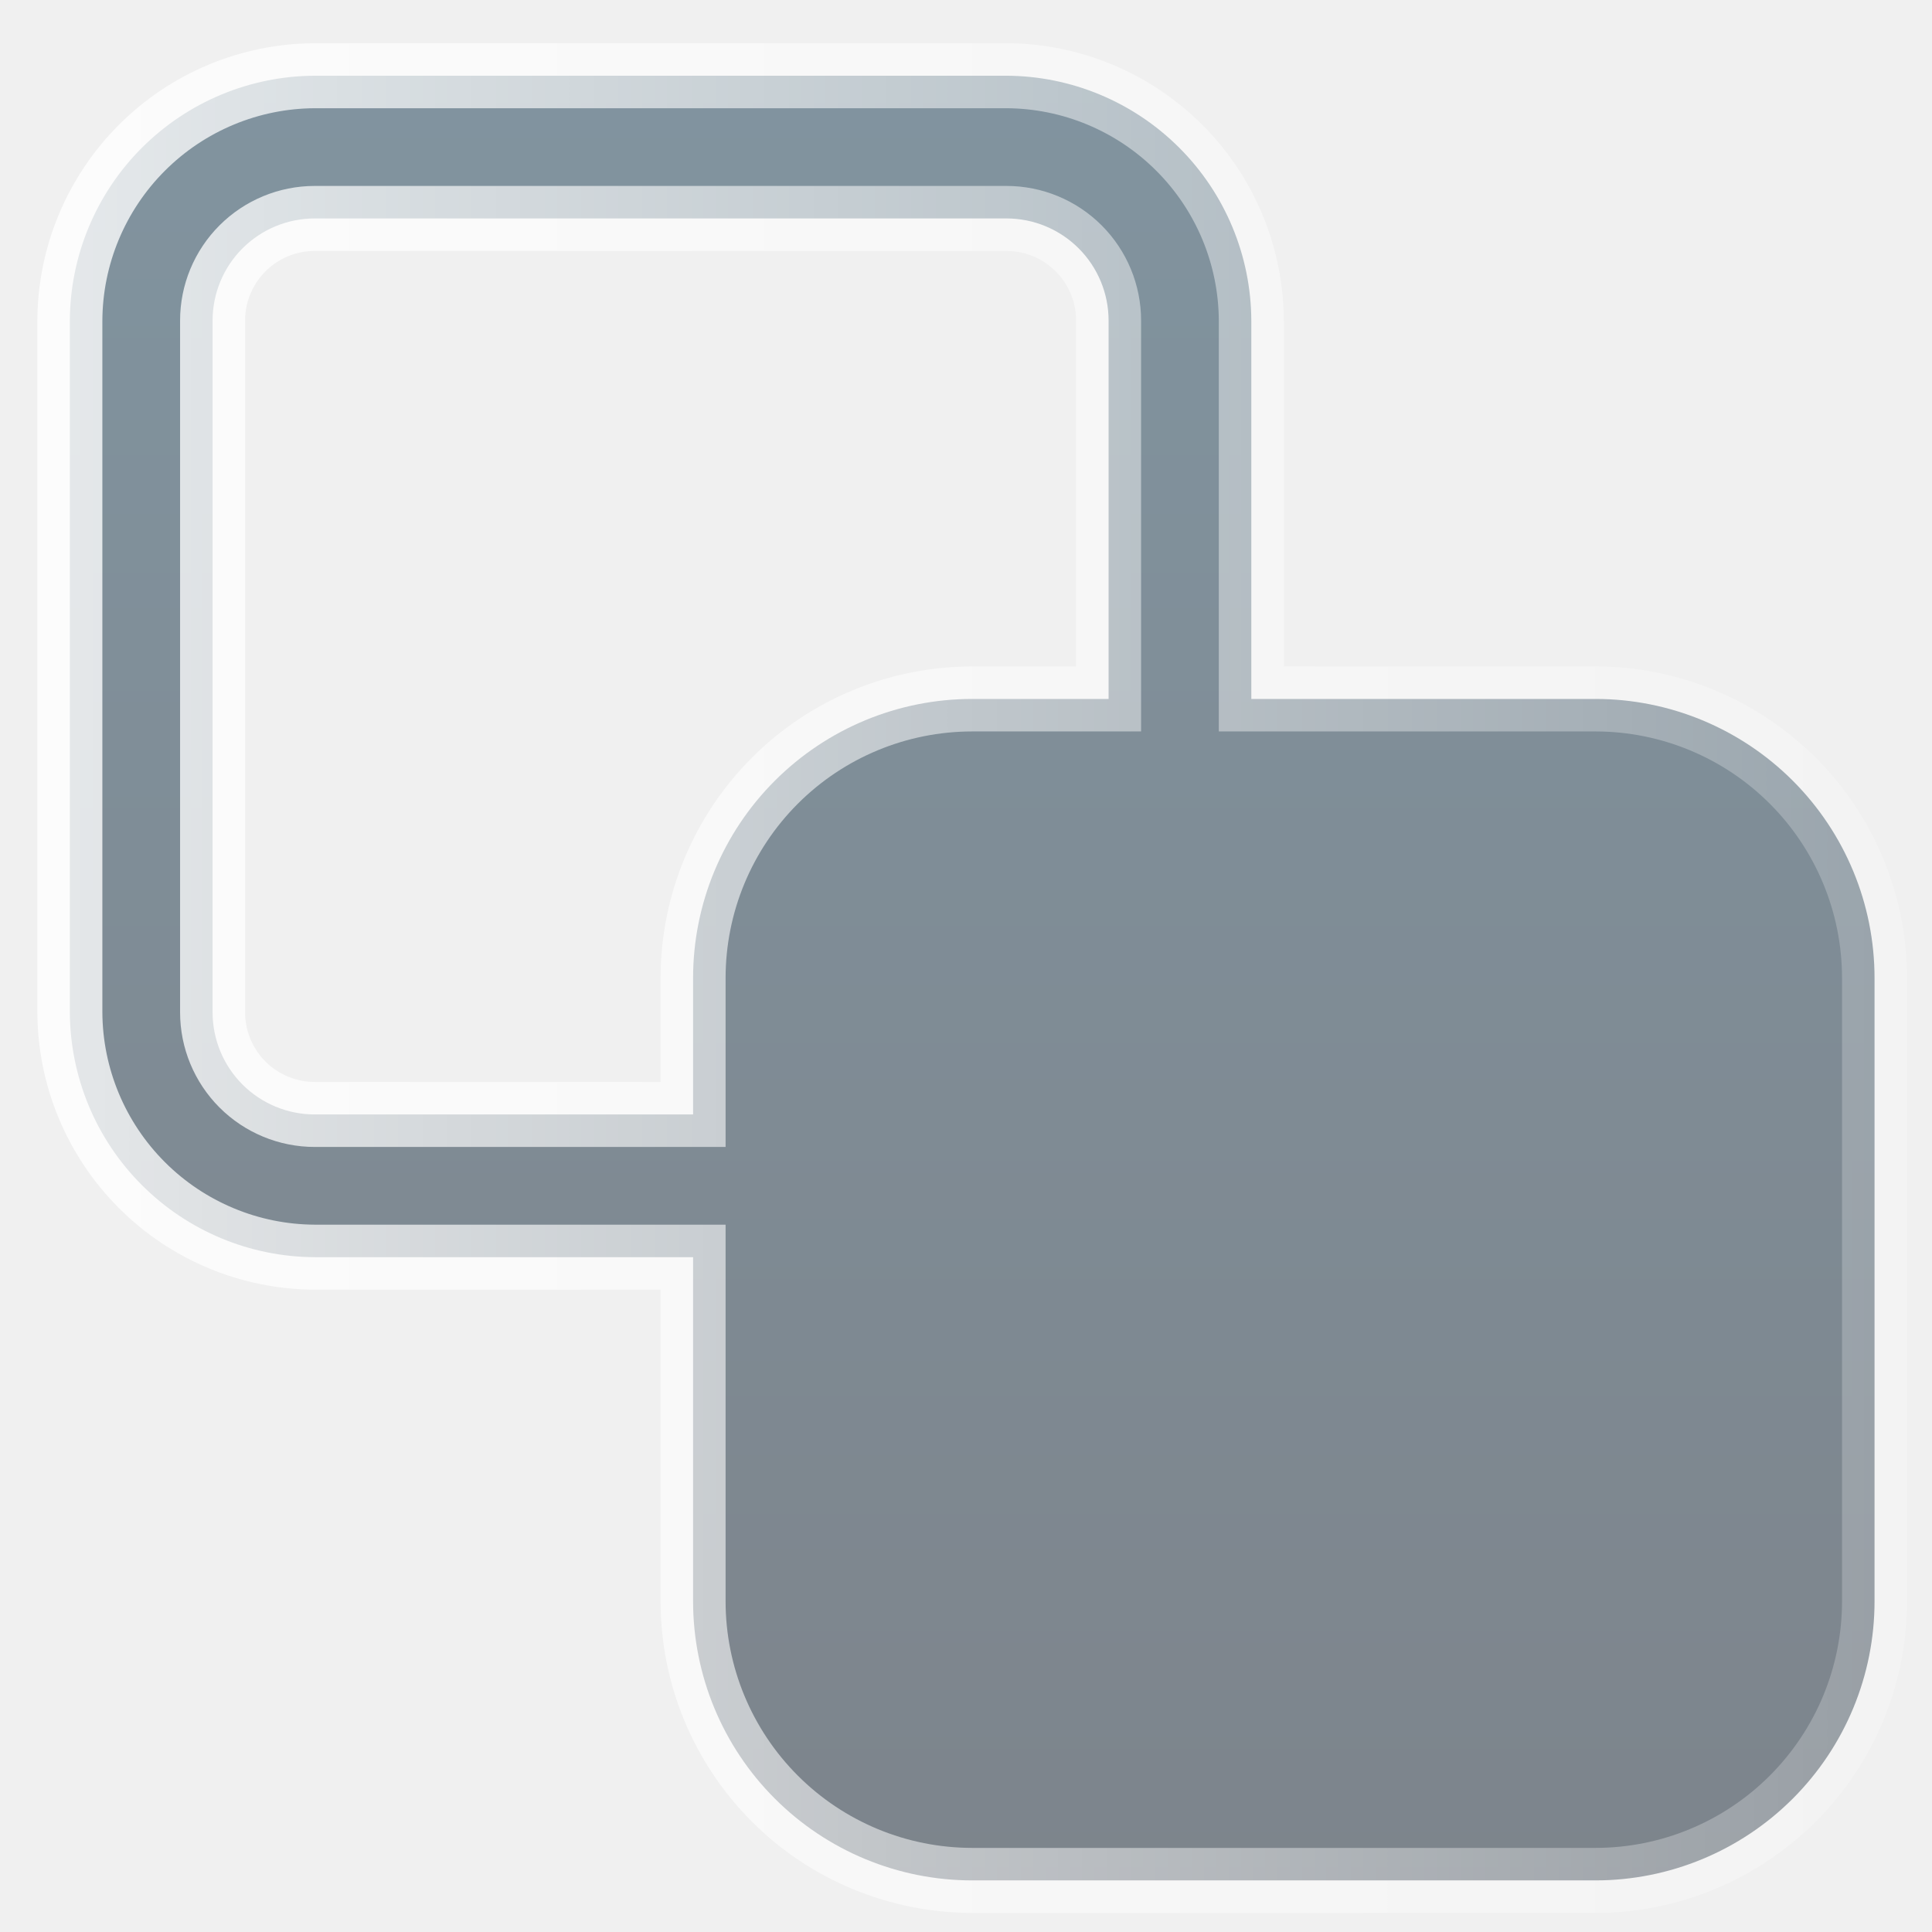
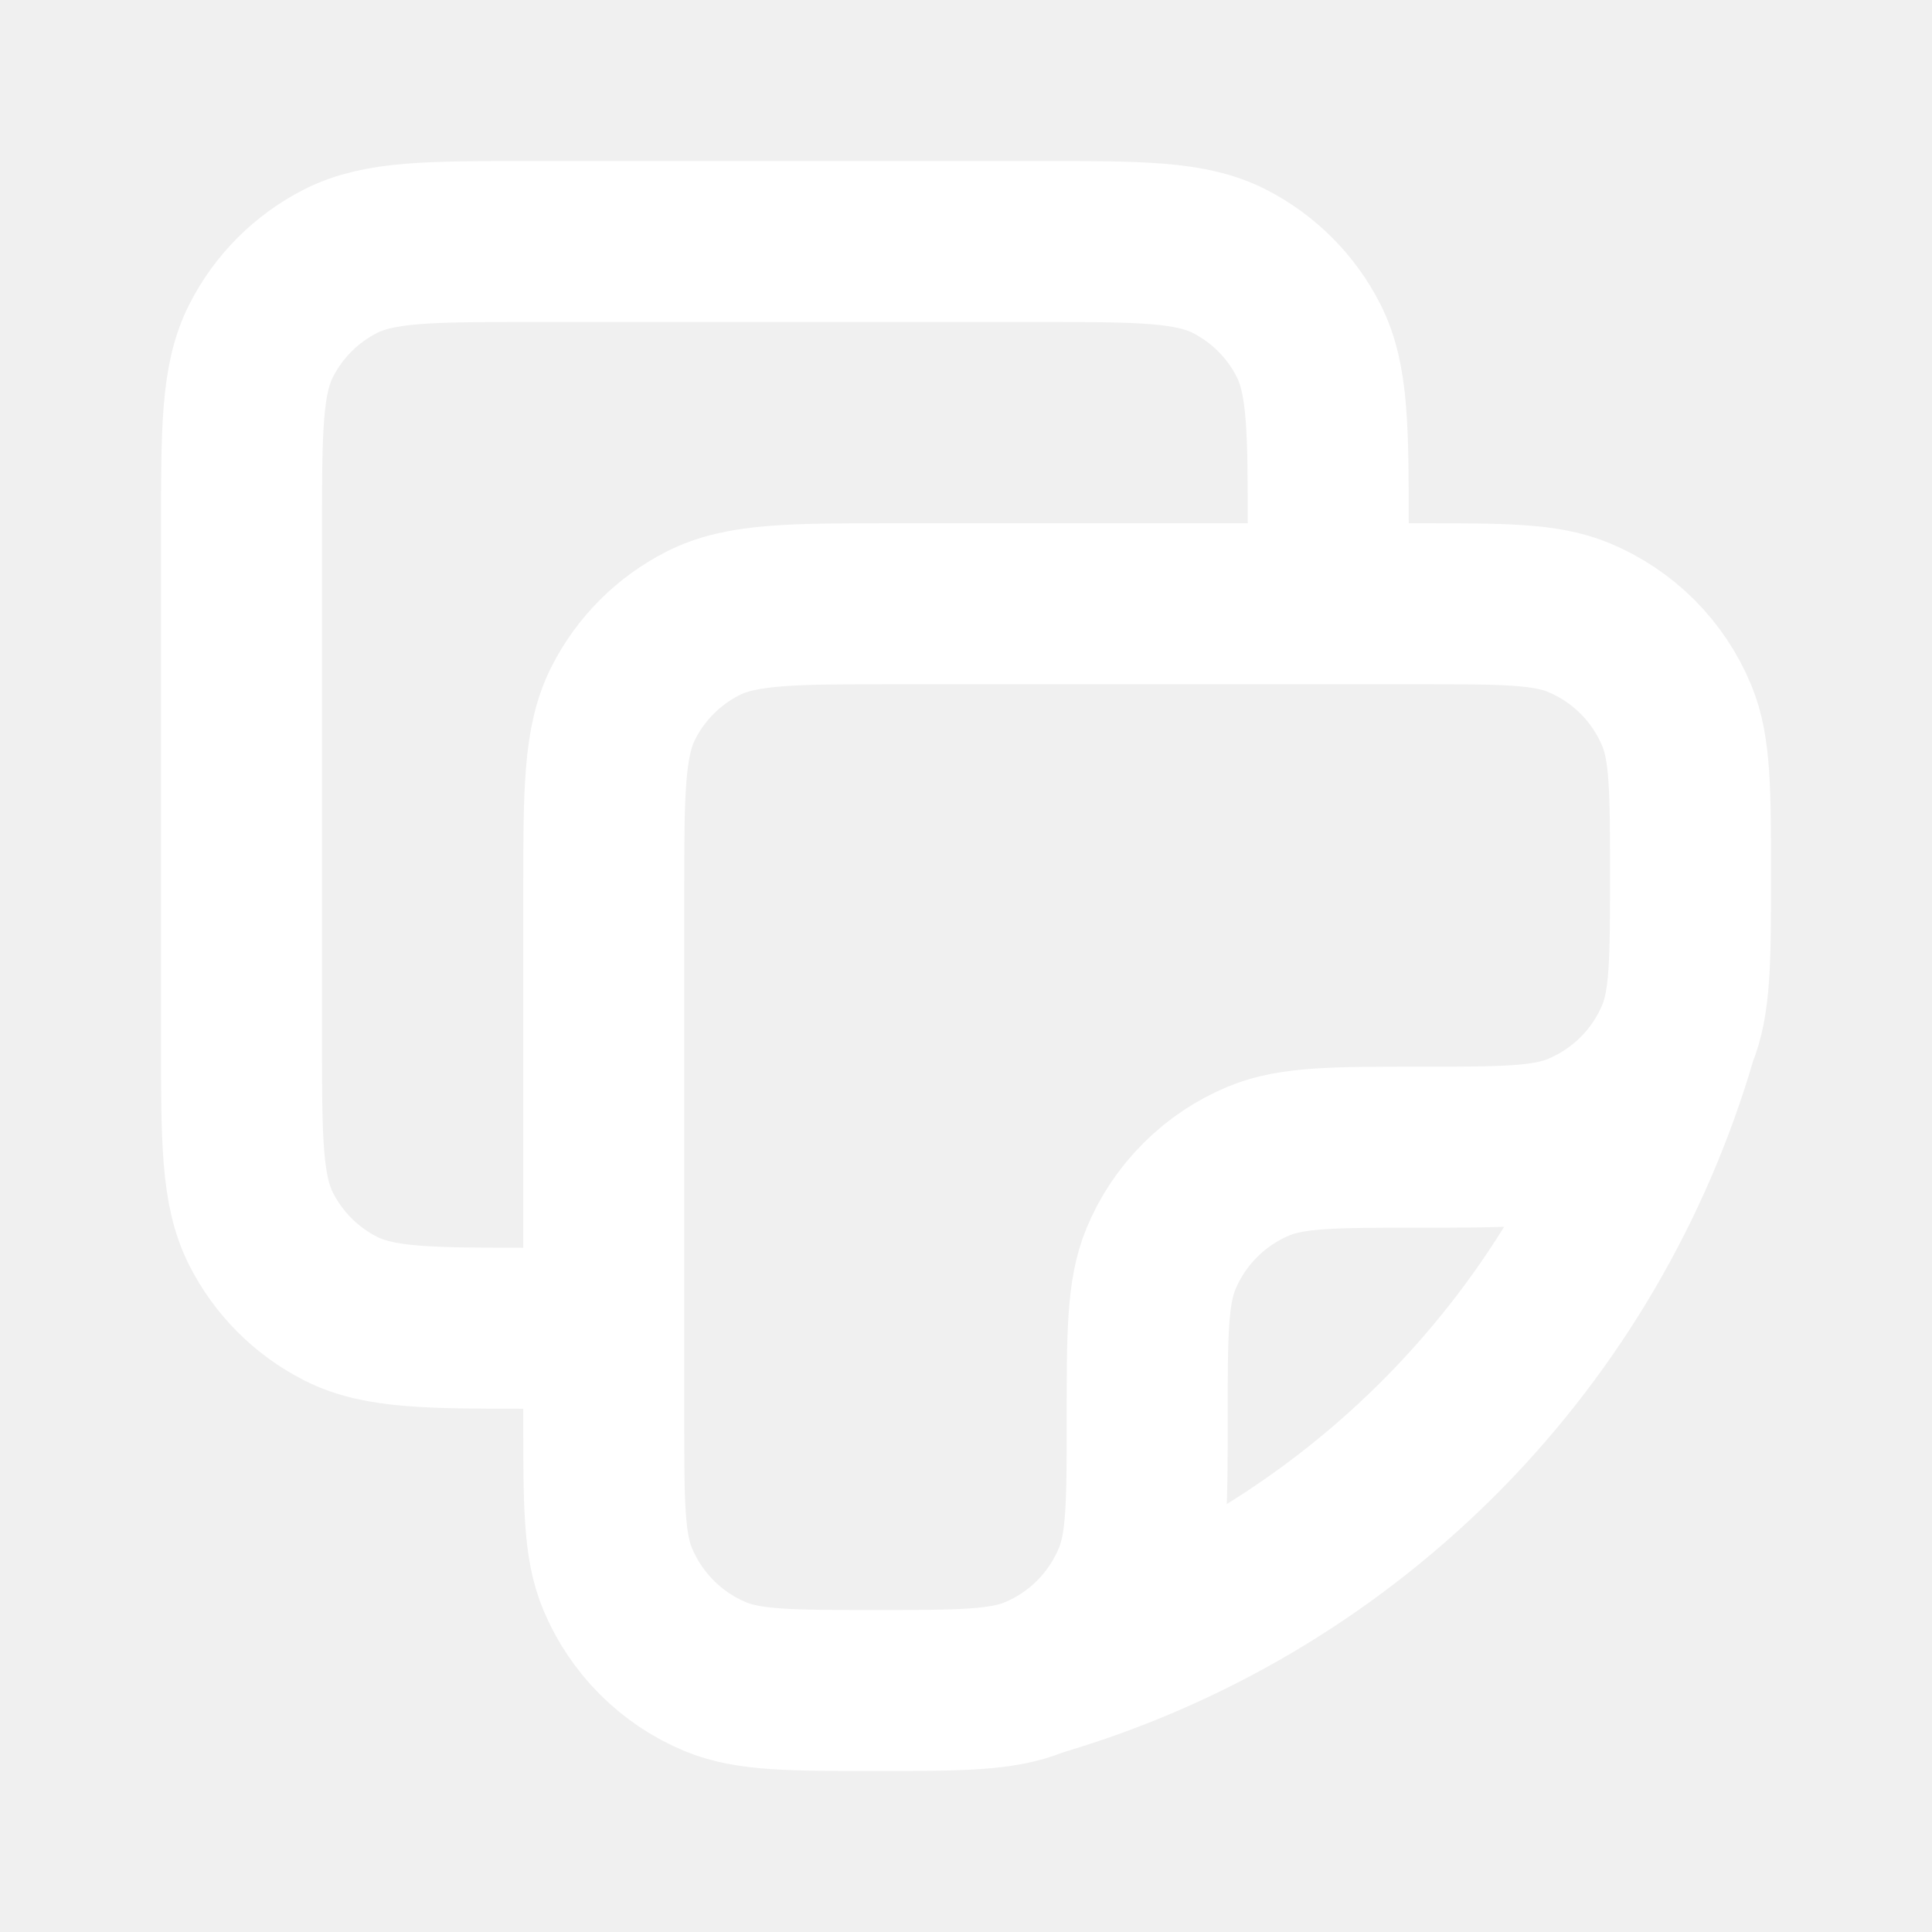
- <svg xmlns="http://www.w3.org/2000/svg" width="31" height="31" viewBox="0 0 31 31" fill="none">
-   <path d="M20.078 10.693V11.215H20.6H25.6C26.787 11.215 27.926 11.687 28.766 12.527C29.606 13.367 30.078 14.506 30.078 15.693V25.693C30.078 26.881 29.606 28.02 28.766 28.86C27.926 29.7 26.787 30.172 25.6 30.172H15.6C14.412 30.172 13.273 29.7 12.433 28.86C11.593 28.02 11.121 26.881 11.121 25.693V20.693V20.172H10.6H5.051C4.01 20.168 3.013 19.752 2.277 19.016C1.541 18.28 1.125 17.283 1.121 16.242V5.144C1.125 4.104 1.541 3.107 2.277 2.371C3.013 1.635 4.01 1.219 5.051 1.215H16.149C17.189 1.219 18.186 1.635 18.922 2.371C19.658 3.106 20.074 4.104 20.078 5.144V10.693ZM10.6 17.882H11.121V17.36V15.693C11.121 14.506 11.593 13.367 12.433 12.527C13.273 11.687 14.412 11.215 15.6 11.215H17.266H17.788V10.693V5.143C17.788 4.709 17.615 4.292 17.308 3.985C17.001 3.678 16.584 3.505 16.15 3.505H5.05C4.615 3.505 4.198 3.678 3.891 3.985C3.584 4.292 3.411 4.709 3.411 5.143V16.243C3.411 16.678 3.584 17.095 3.891 17.402C4.198 17.709 4.615 17.882 5.05 17.882H10.6Z" fill="url(#paint0_linear_48_2747)" fill-opacity="0.5" stroke="url(#paint1_linear_48_2747)" stroke-width="1.043" />
-   <defs>
-     <linearGradient id="paint0_linear_48_2747" x1="4.032" y1="0.693" x2="4.032" y2="34.678" gradientUnits="userSpaceOnUse">
-       <stop stop-color="#12384F" />
-       <stop offset="1" stop-color="#091422" />
-     </linearGradient>
-     <linearGradient id="paint1_linear_48_2747" x1="0.6" y1="15.693" x2="30.6" y2="15.693" gradientUnits="userSpaceOnUse">
-       <stop stop-color="white" stop-opacity="0.8" />
-       <stop offset="1" stop-color="white" stop-opacity="0.2" />
-     </linearGradient>
-   </defs>
+ <svg xmlns="http://www.w3.org/2000/svg" width="18" height="18" viewBox="0 0 18 18" fill="transparent" stroke="white">
+   <path d="M15.622 9.646C15.75 9.336 15.75 8.942 15.75 8.156C15.75 7.37 15.75 6.976 15.622 6.667C15.537 6.462 15.413 6.276 15.256 6.119C15.099 5.962 14.913 5.838 14.708 5.753C14.399 5.625 14.005 5.625 13.219 5.625H8.325C7.38 5.625 6.907 5.625 6.547 5.809C6.229 5.971 5.971 6.229 5.809 6.547C5.625 6.907 5.625 7.379 5.625 8.325V13.219C5.625 14.005 5.625 14.399 5.753 14.708C5.925 15.121 6.253 15.451 6.667 15.622C6.976 15.75 7.37 15.75 8.156 15.75C8.942 15.75 9.336 15.75 9.646 15.622M15.622 9.646C15.537 9.851 15.413 10.037 15.256 10.193C15.099 10.35 14.913 10.474 14.708 10.559C14.399 10.688 14.005 10.688 13.219 10.688C12.433 10.688 12.039 10.688 11.729 10.816C11.524 10.901 11.338 11.025 11.182 11.182C11.025 11.338 10.901 11.524 10.816 11.729C10.688 12.039 10.688 12.433 10.688 13.219C10.688 14.005 10.688 14.399 10.559 14.708C10.474 14.913 10.35 15.099 10.193 15.256C10.037 15.413 9.851 15.537 9.646 15.622M15.622 9.646C15.218 11.037 14.476 12.306 13.462 13.34C12.447 14.374 11.192 15.141 9.809 15.571L9.646 15.622M12.375 5.625V4.95C12.375 4.005 12.375 3.533 12.191 3.172C12.03 2.854 11.771 2.596 11.454 2.434C11.092 2.25 10.62 2.25 9.675 2.25H4.95C4.005 2.25 3.533 2.25 3.172 2.434C2.854 2.596 2.596 2.854 2.434 3.172C2.25 3.532 2.25 4.004 2.25 4.95V9.675C2.25 10.62 2.25 11.092 2.434 11.453C2.596 11.771 2.854 12.029 3.172 12.191C3.532 12.375 4.005 12.375 4.951 12.375H5.625" stroke-width="1.5" stroke-linecap="round" stroke-linejoin="round" />
</svg>
